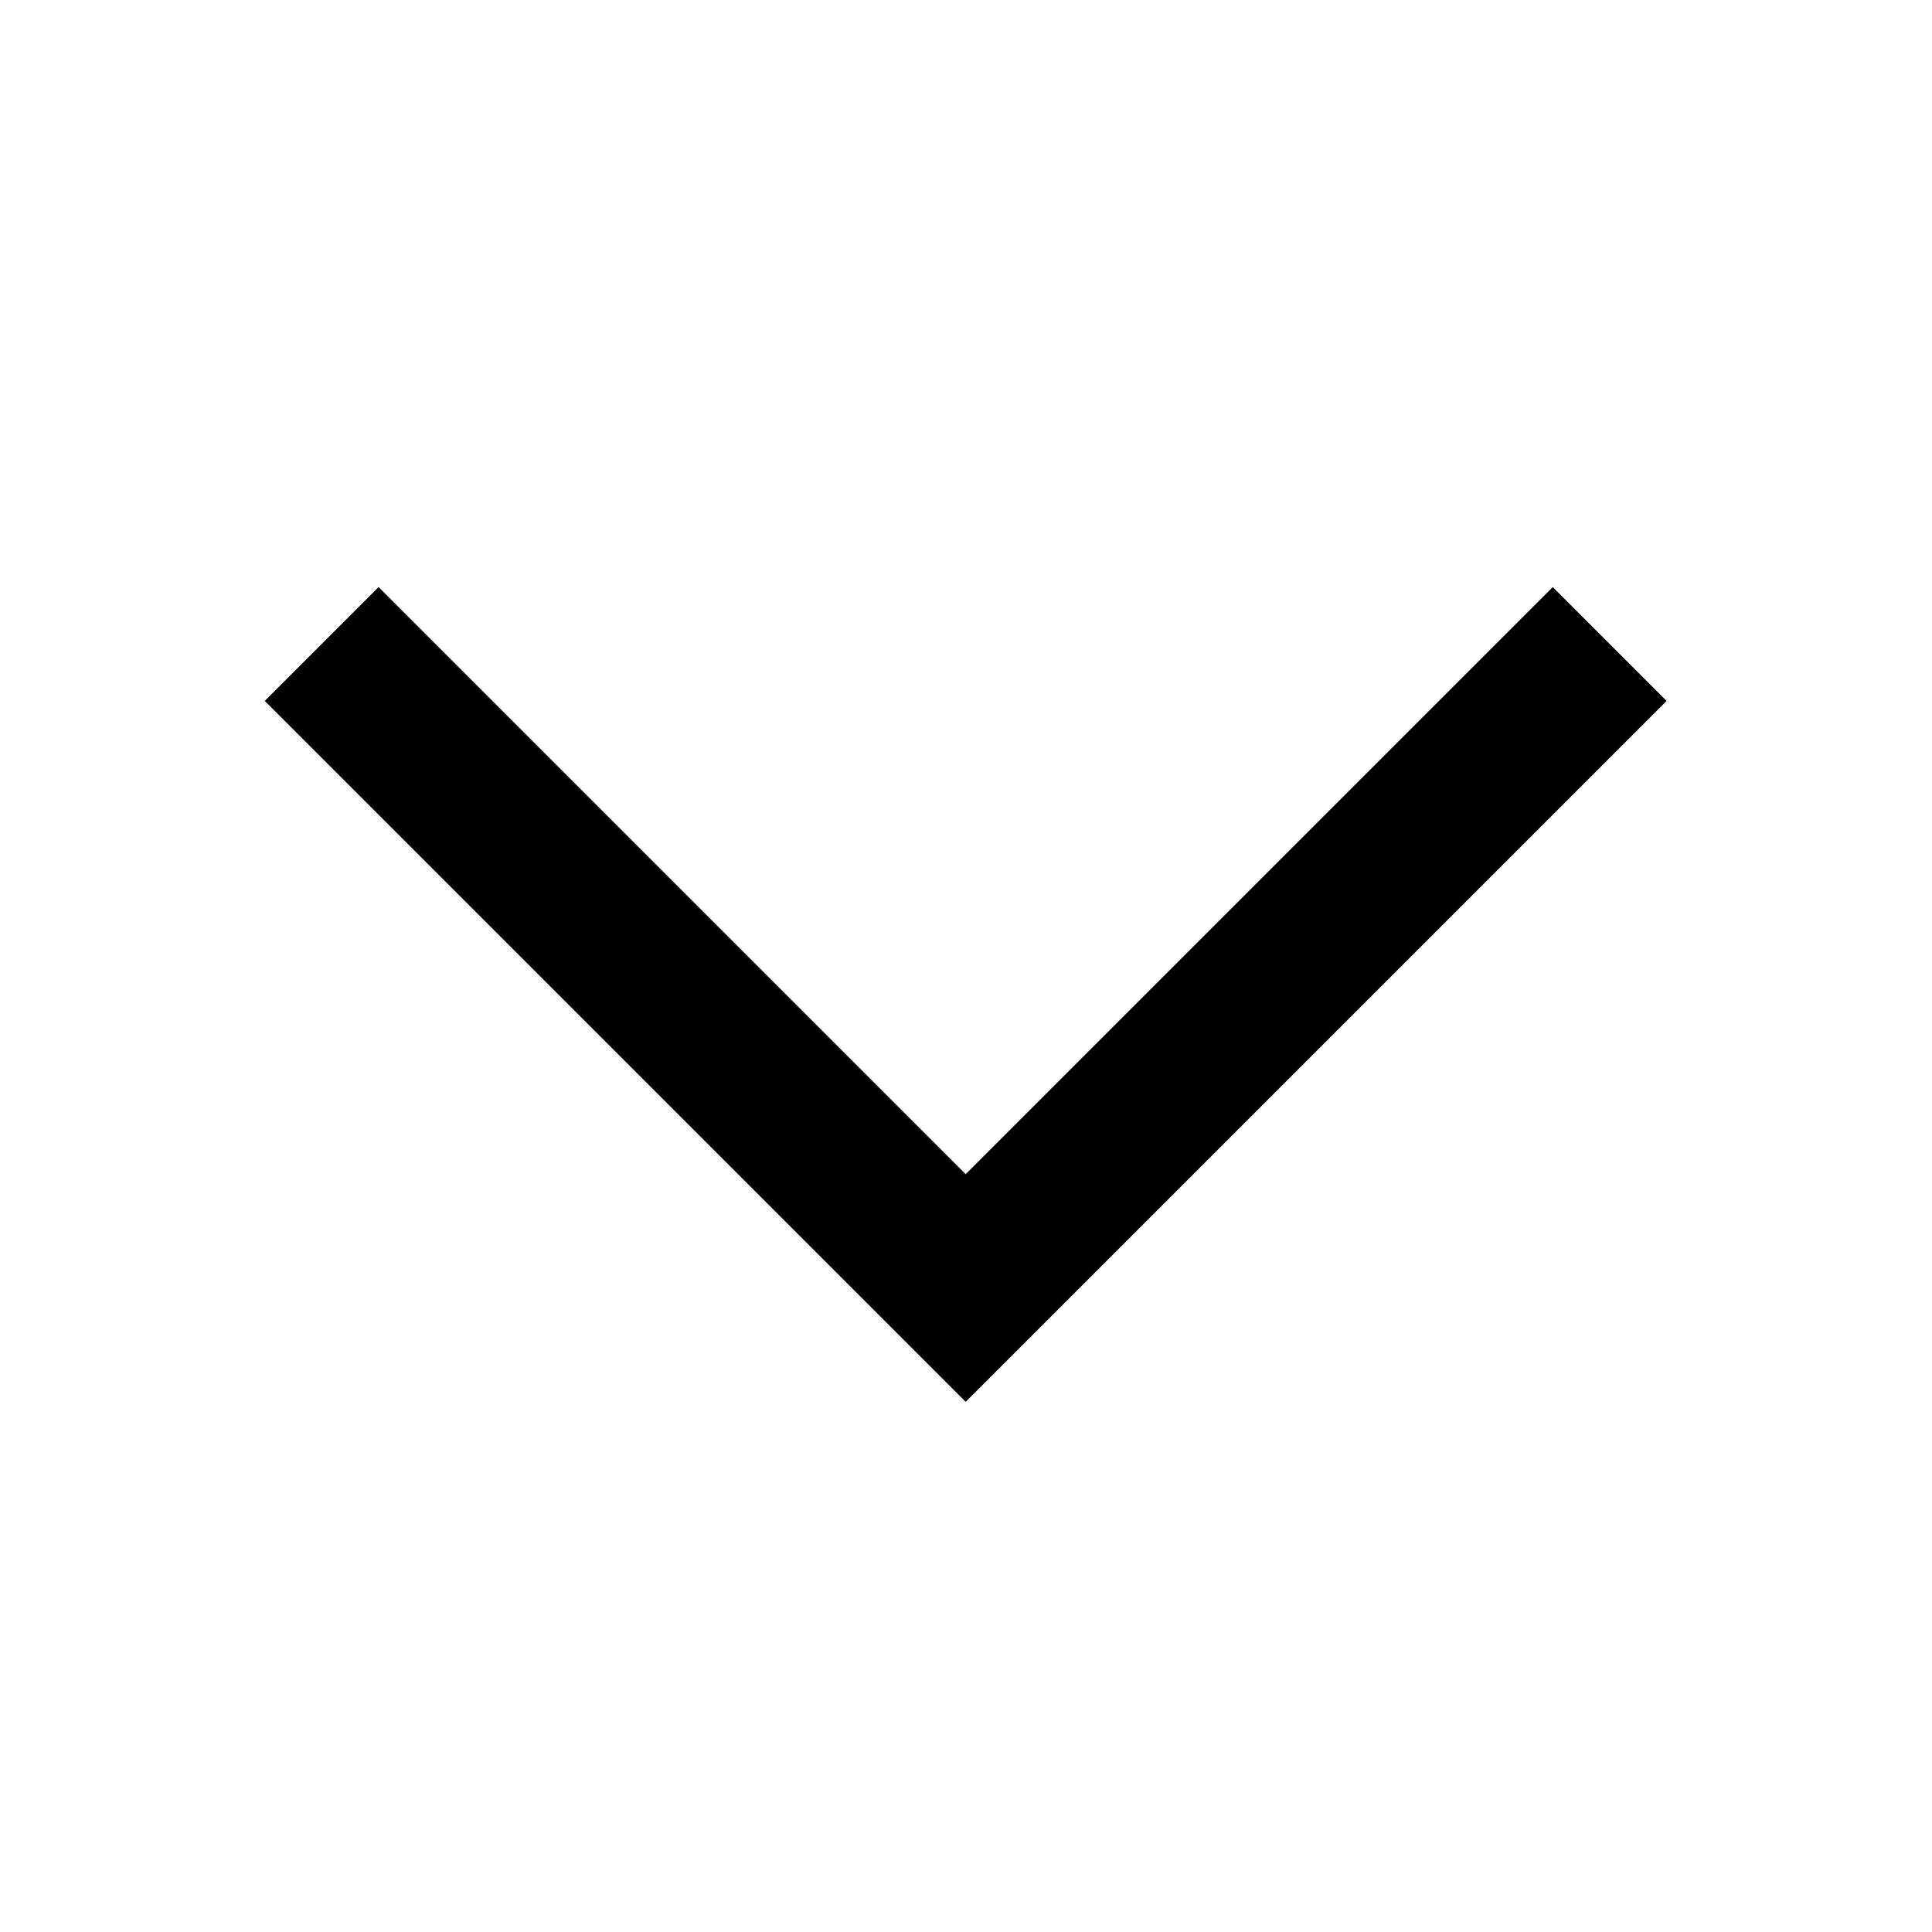
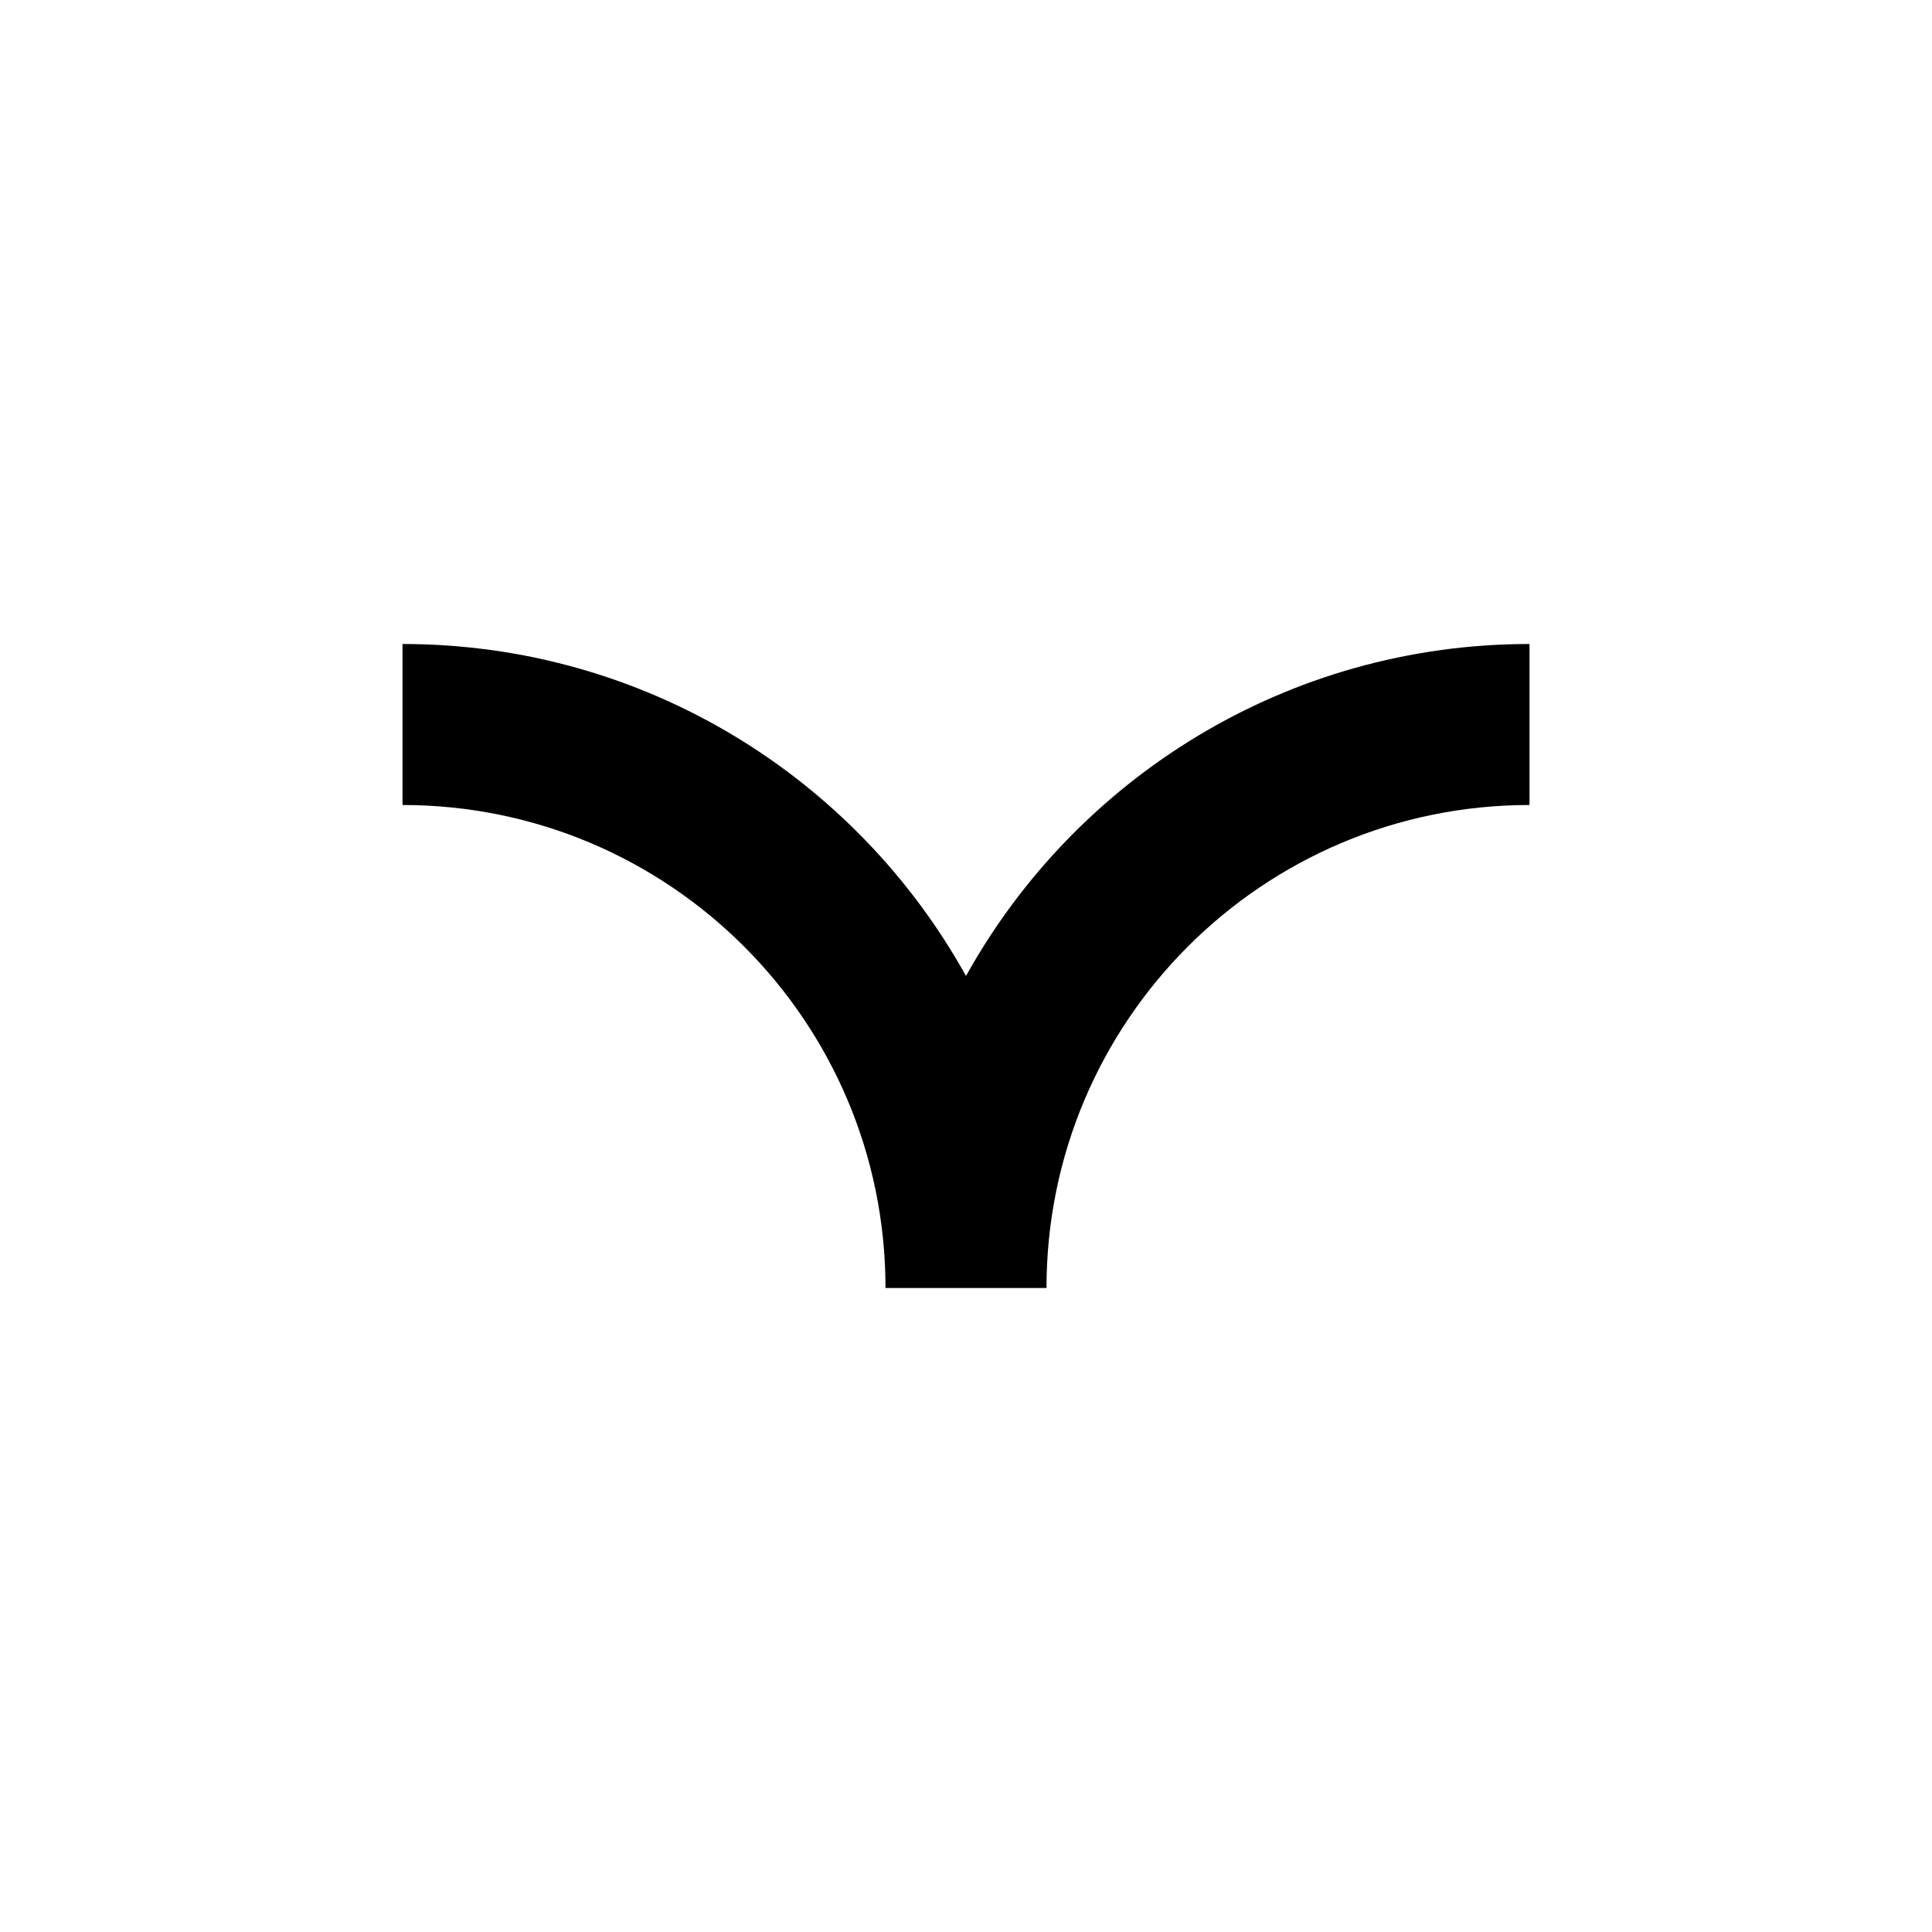
- <svg xmlns="http://www.w3.org/2000/svg" viewBox="0 0 24 24" fill="currentColor">
-   <path fill-rule="evenodd" clip-rule="evenodd" d="M11.996 14.586L19.289 7.293L20.703 8.707L11.996 17.414L3.289 8.707L4.703 7.293L11.996 14.586Z" />
+ <svg xmlns="http://www.w3.org/2000/svg" width="24" height="24" viewBox="0 0 24 24" fill="currentColor">
+   <g id="Property 1=chevron down">
+     <path id="Vector" fill-rule="evenodd" clip-rule="evenodd" d="M19 10C15.686 10 13 12.686 13 16L11 16C11 12.686 8.314 10 5 10L5 8C8.012 8 10.635 9.665 12 12.124C13.365 9.665 15.988 8 19 8L19 10Z" />
+   </g>
</svg>
